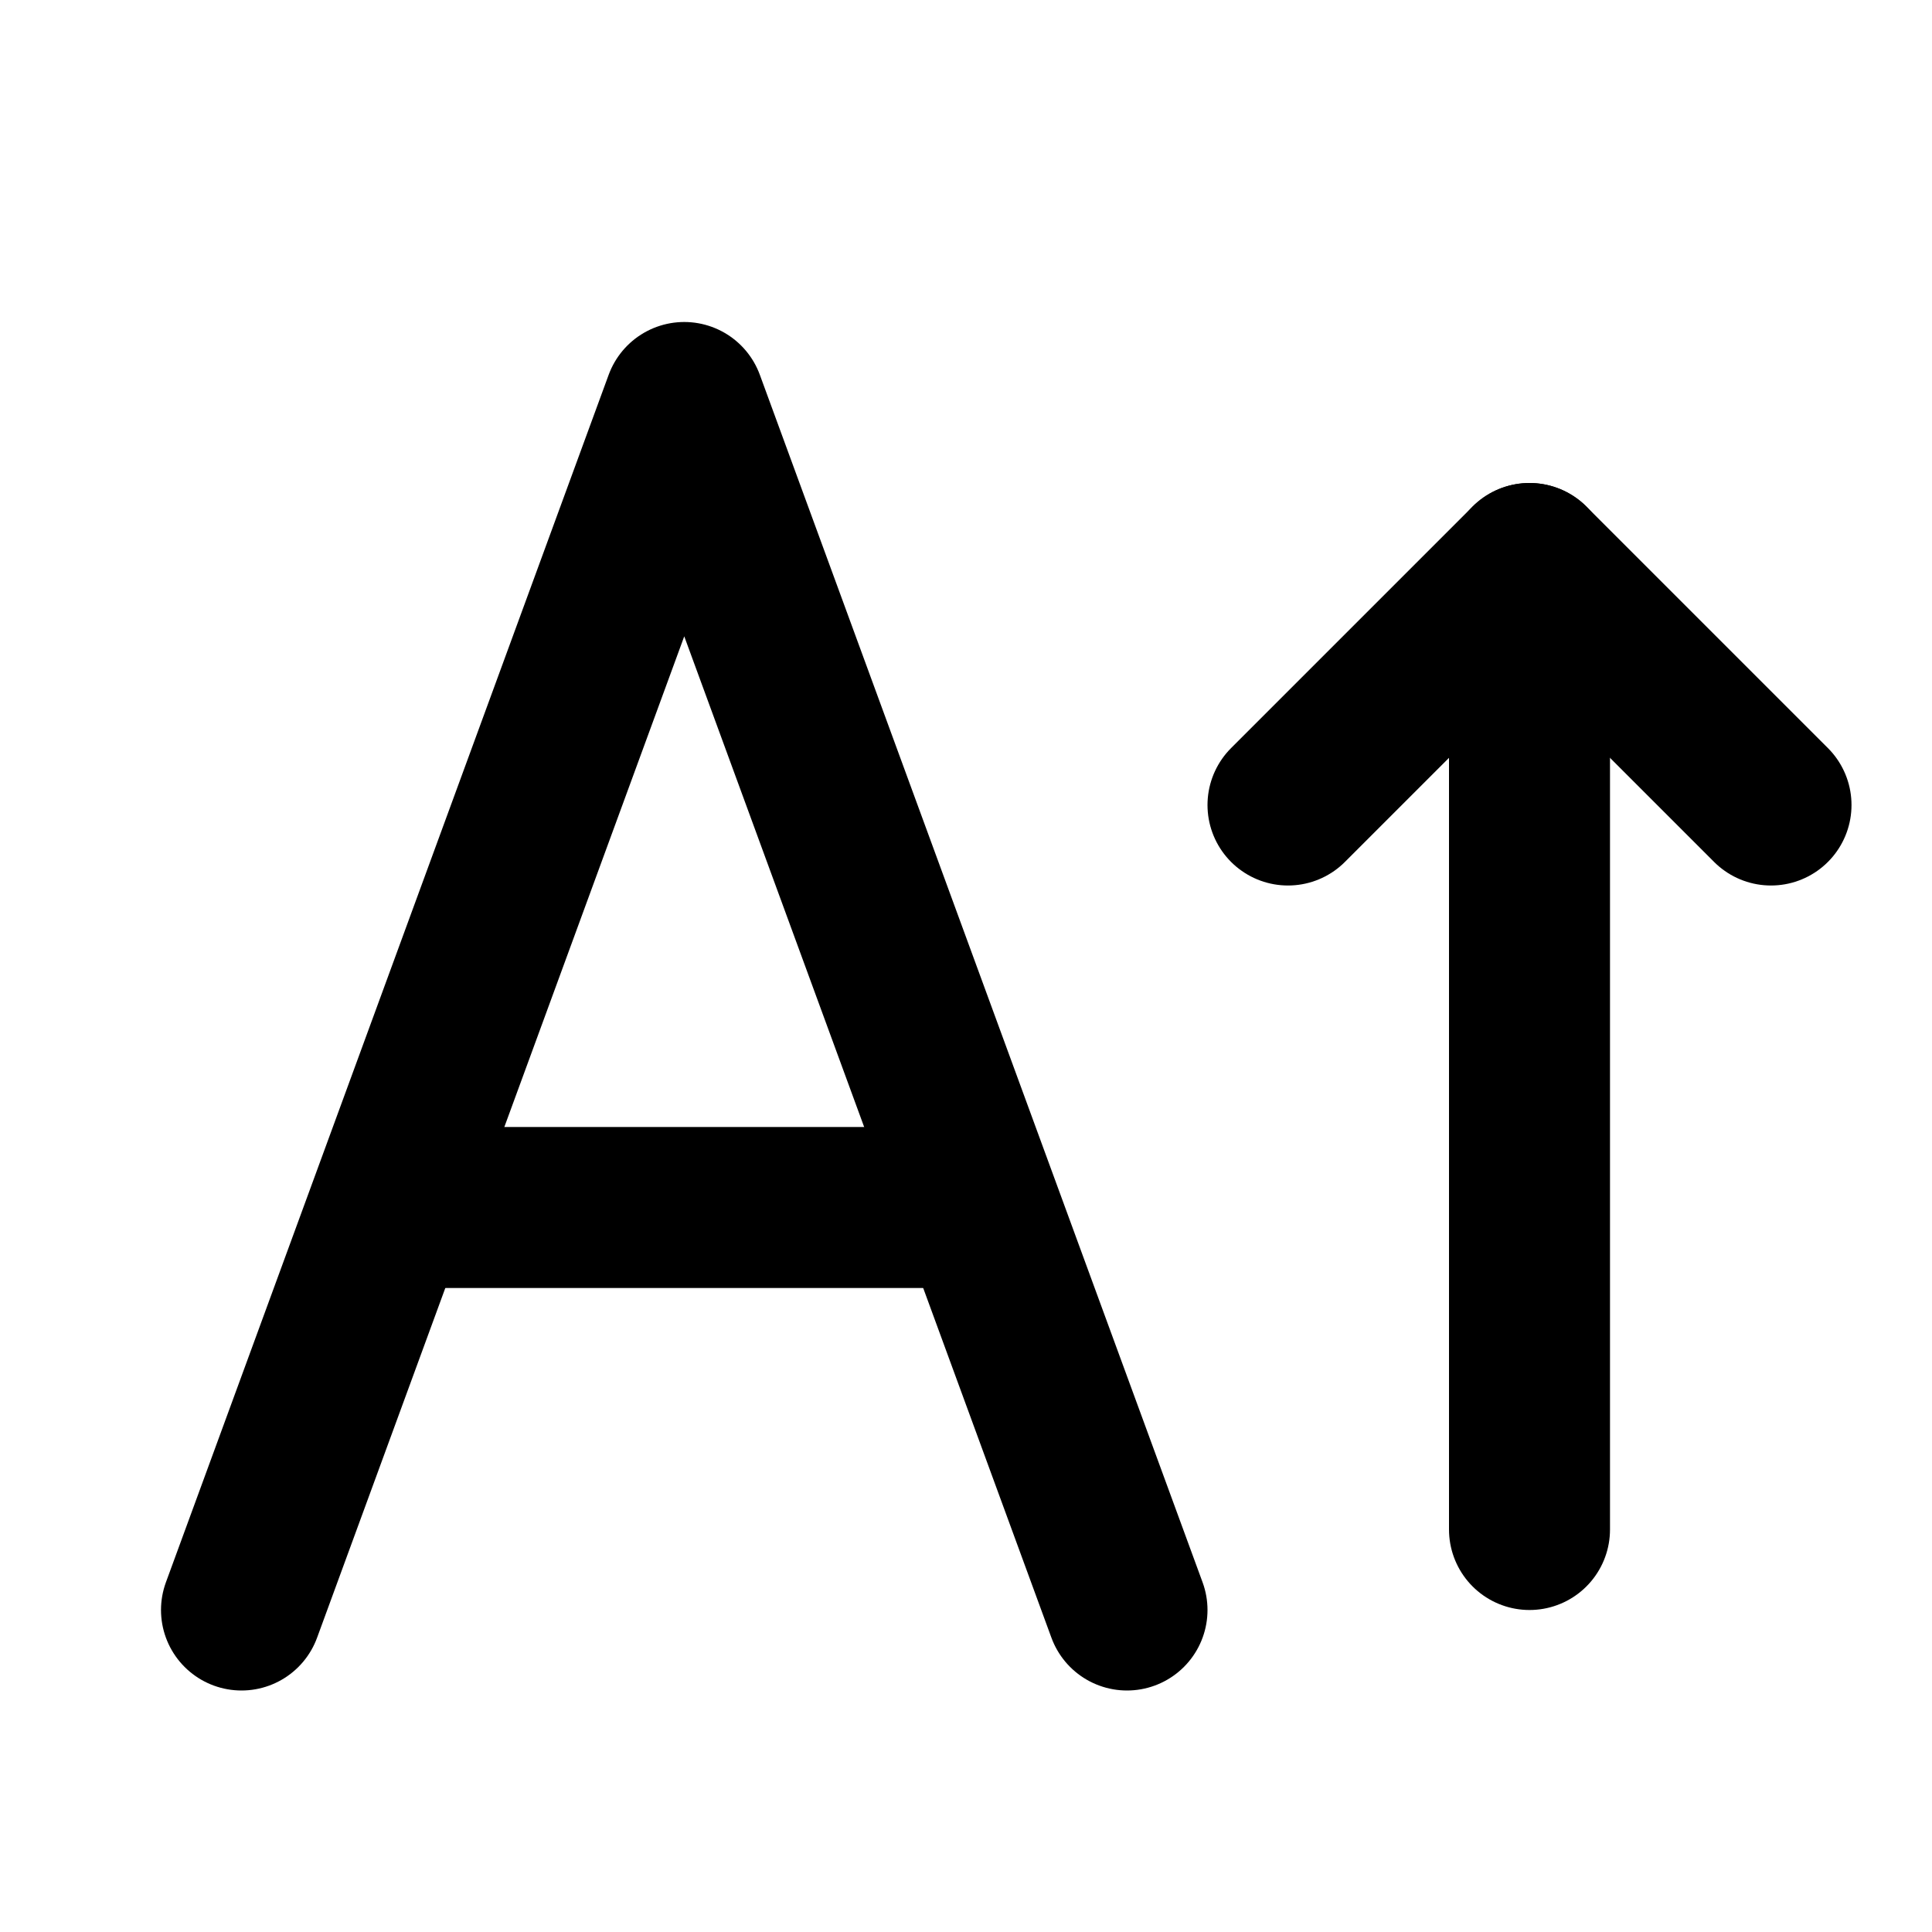
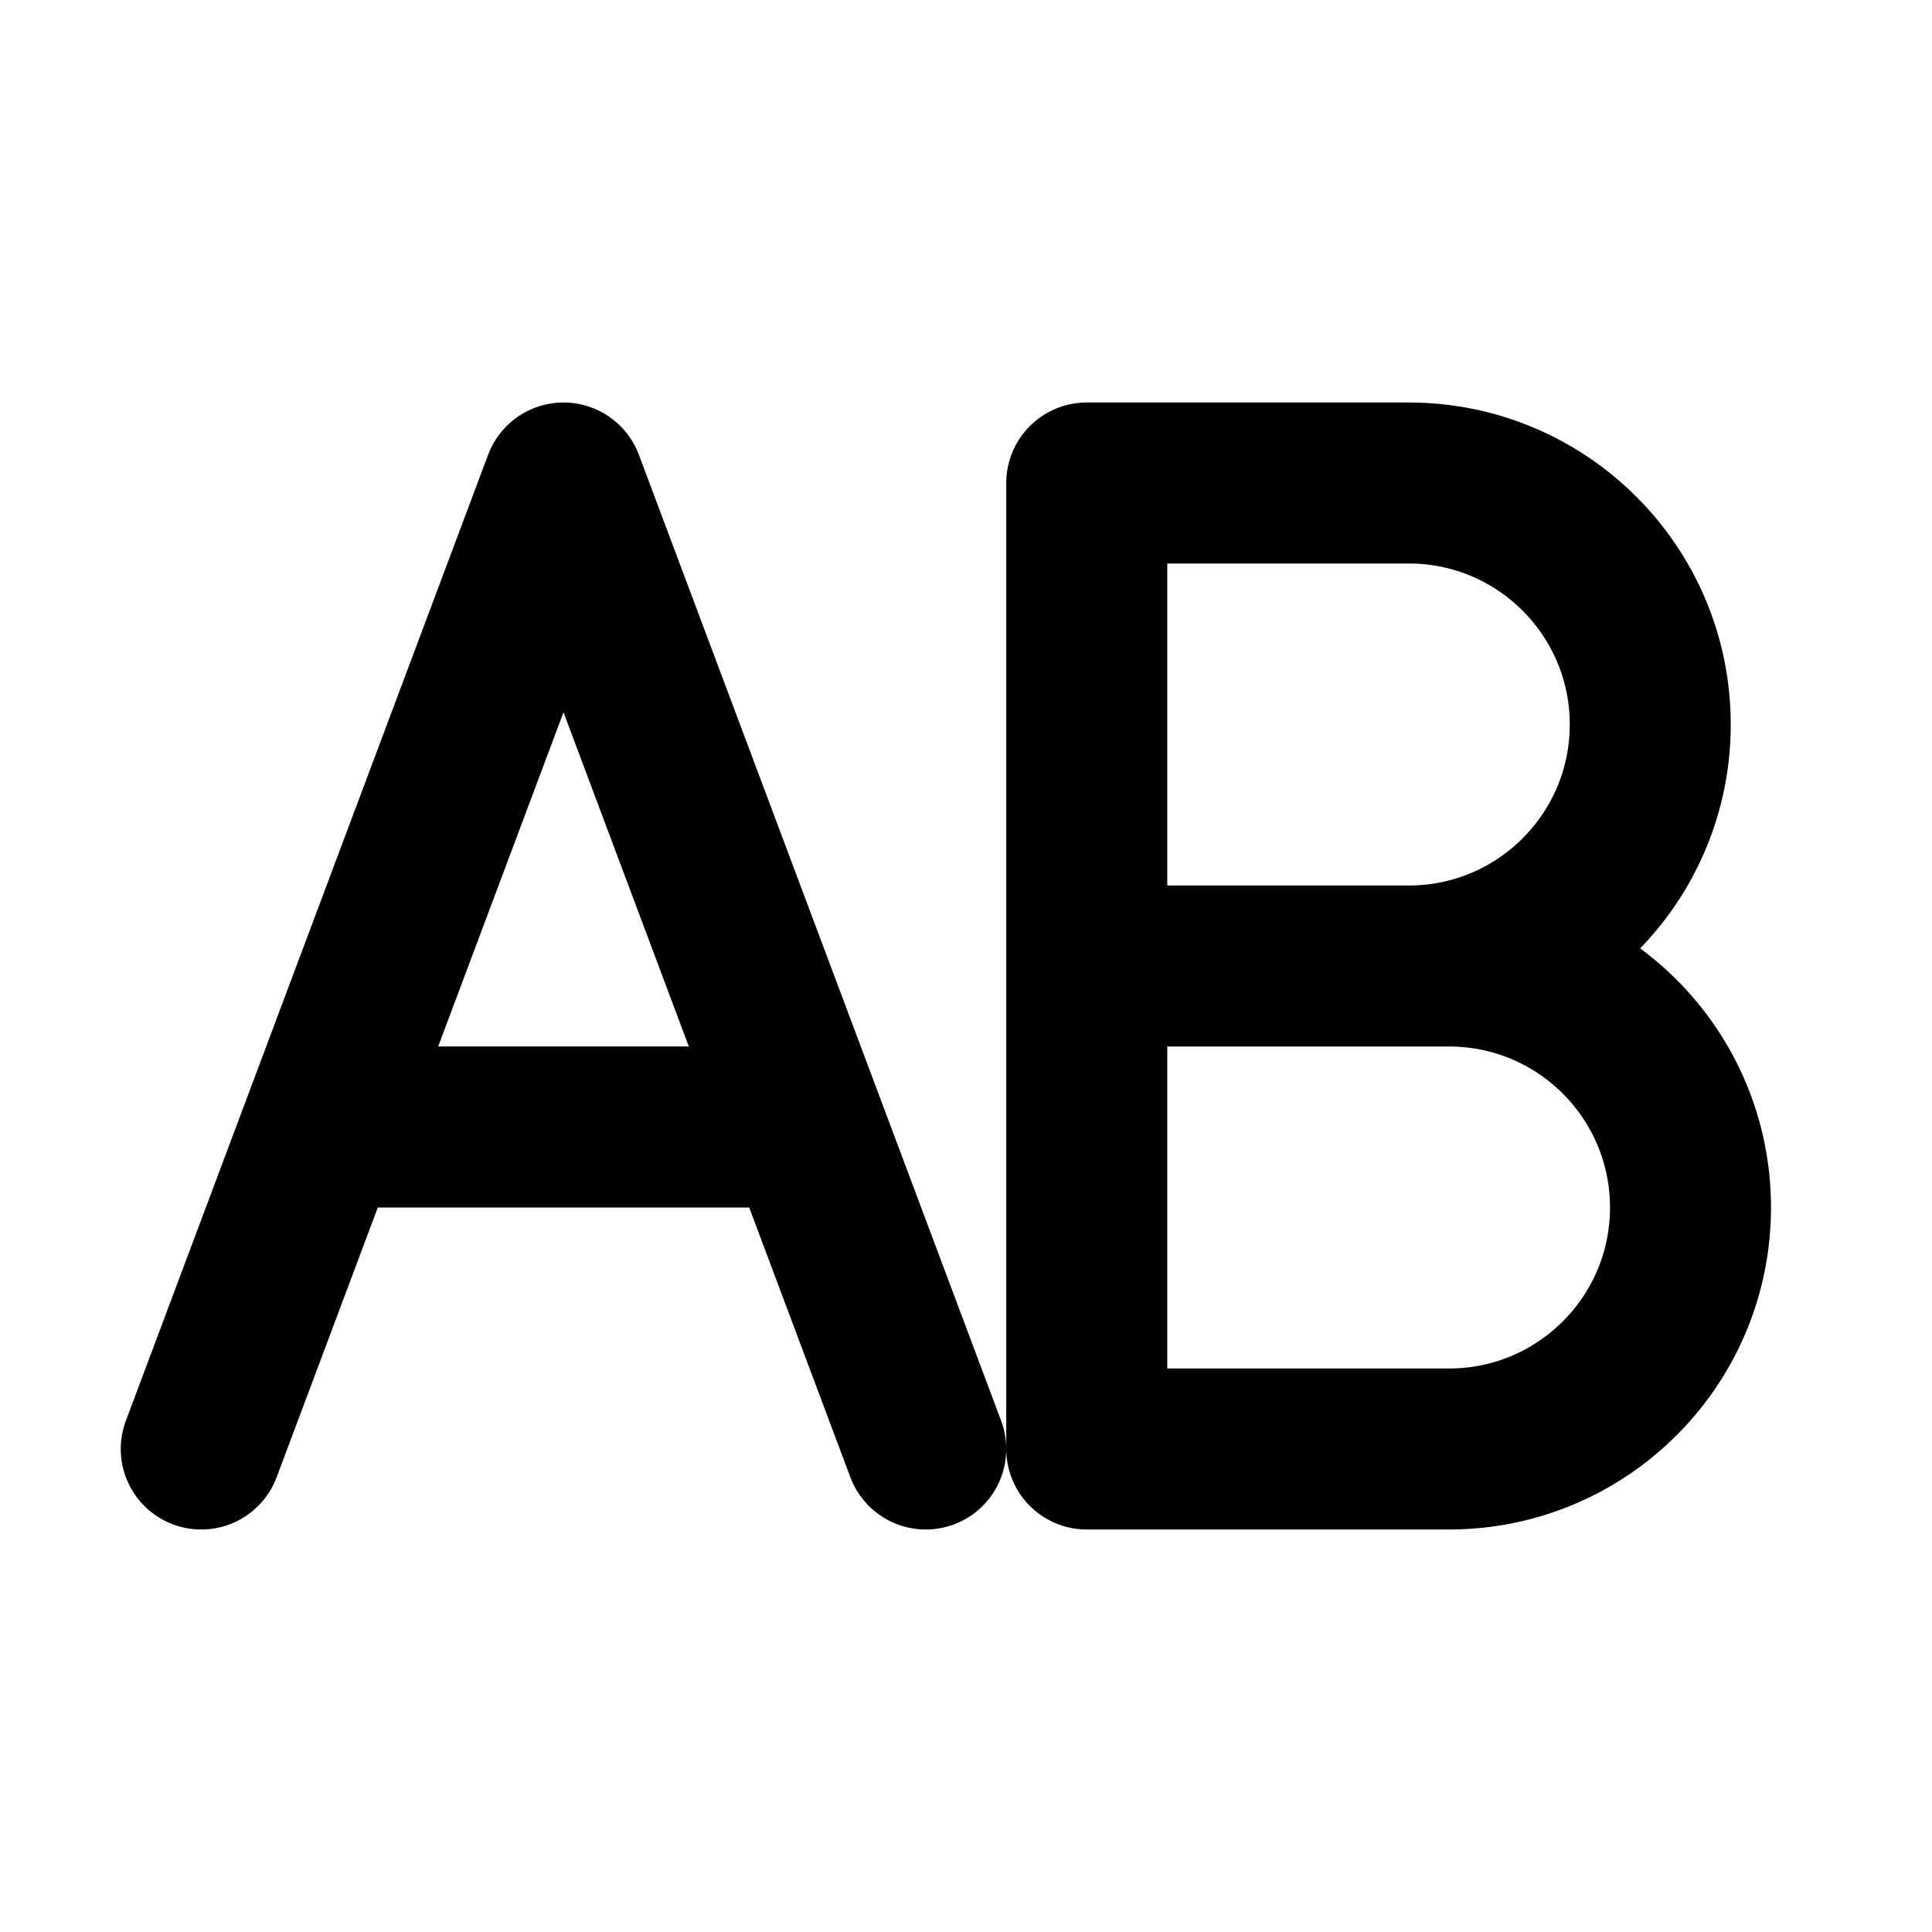
<svg xmlns="http://www.w3.org/2000/svg" width="24" height="24" viewBox="0 0 24 24" fill="none" stroke="#000000" stroke-width="2" stroke-linecap="round" stroke-linejoin="round">
-   <path d="M3 20L8.5 5L14 20" />
-   <path d="M5 15H12" />
-   <path d="M19 19V7" />
-   <path d="M16 10L19 7L22 10" />
+   <path d="M2.5 18L7 6L11.5 18M4.2 14H9.8" />
+   <path d="M13.5 6V18M13.5 6H17.5a3 3 0 0 1 0 6H13.5M13.5 12H18a3 3 0 0 1 0 6H13.5" />
</svg>
